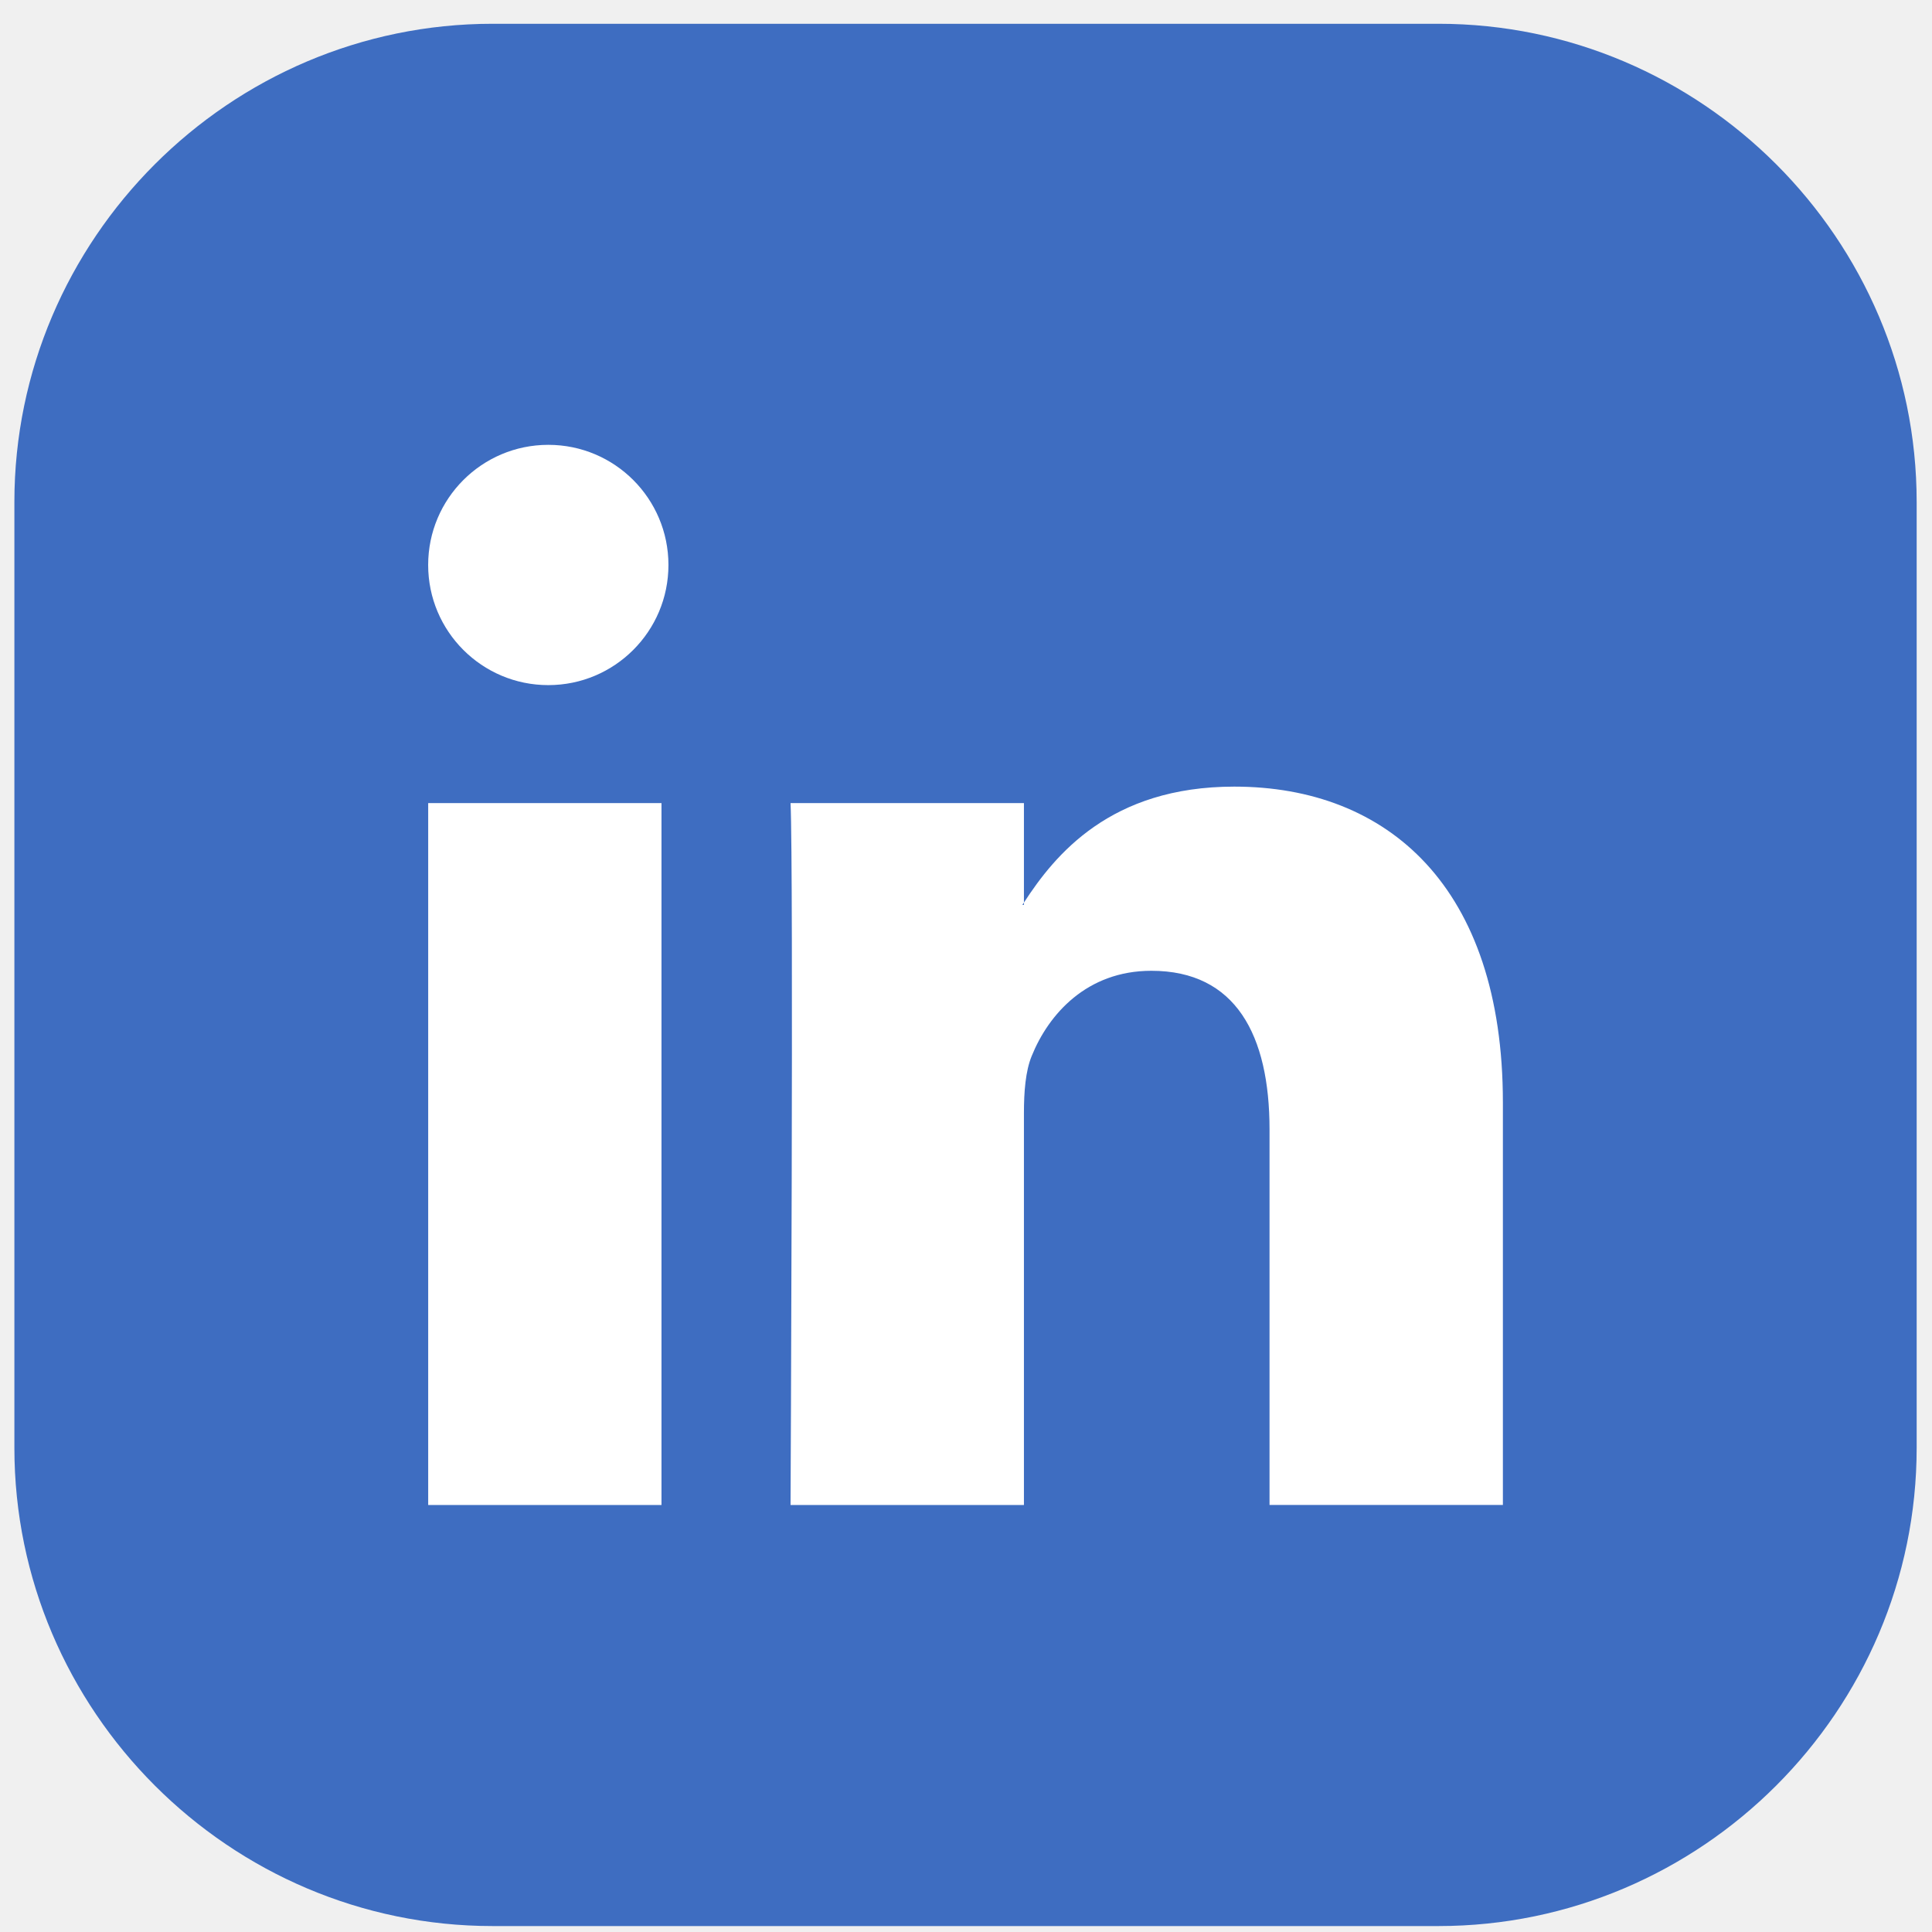
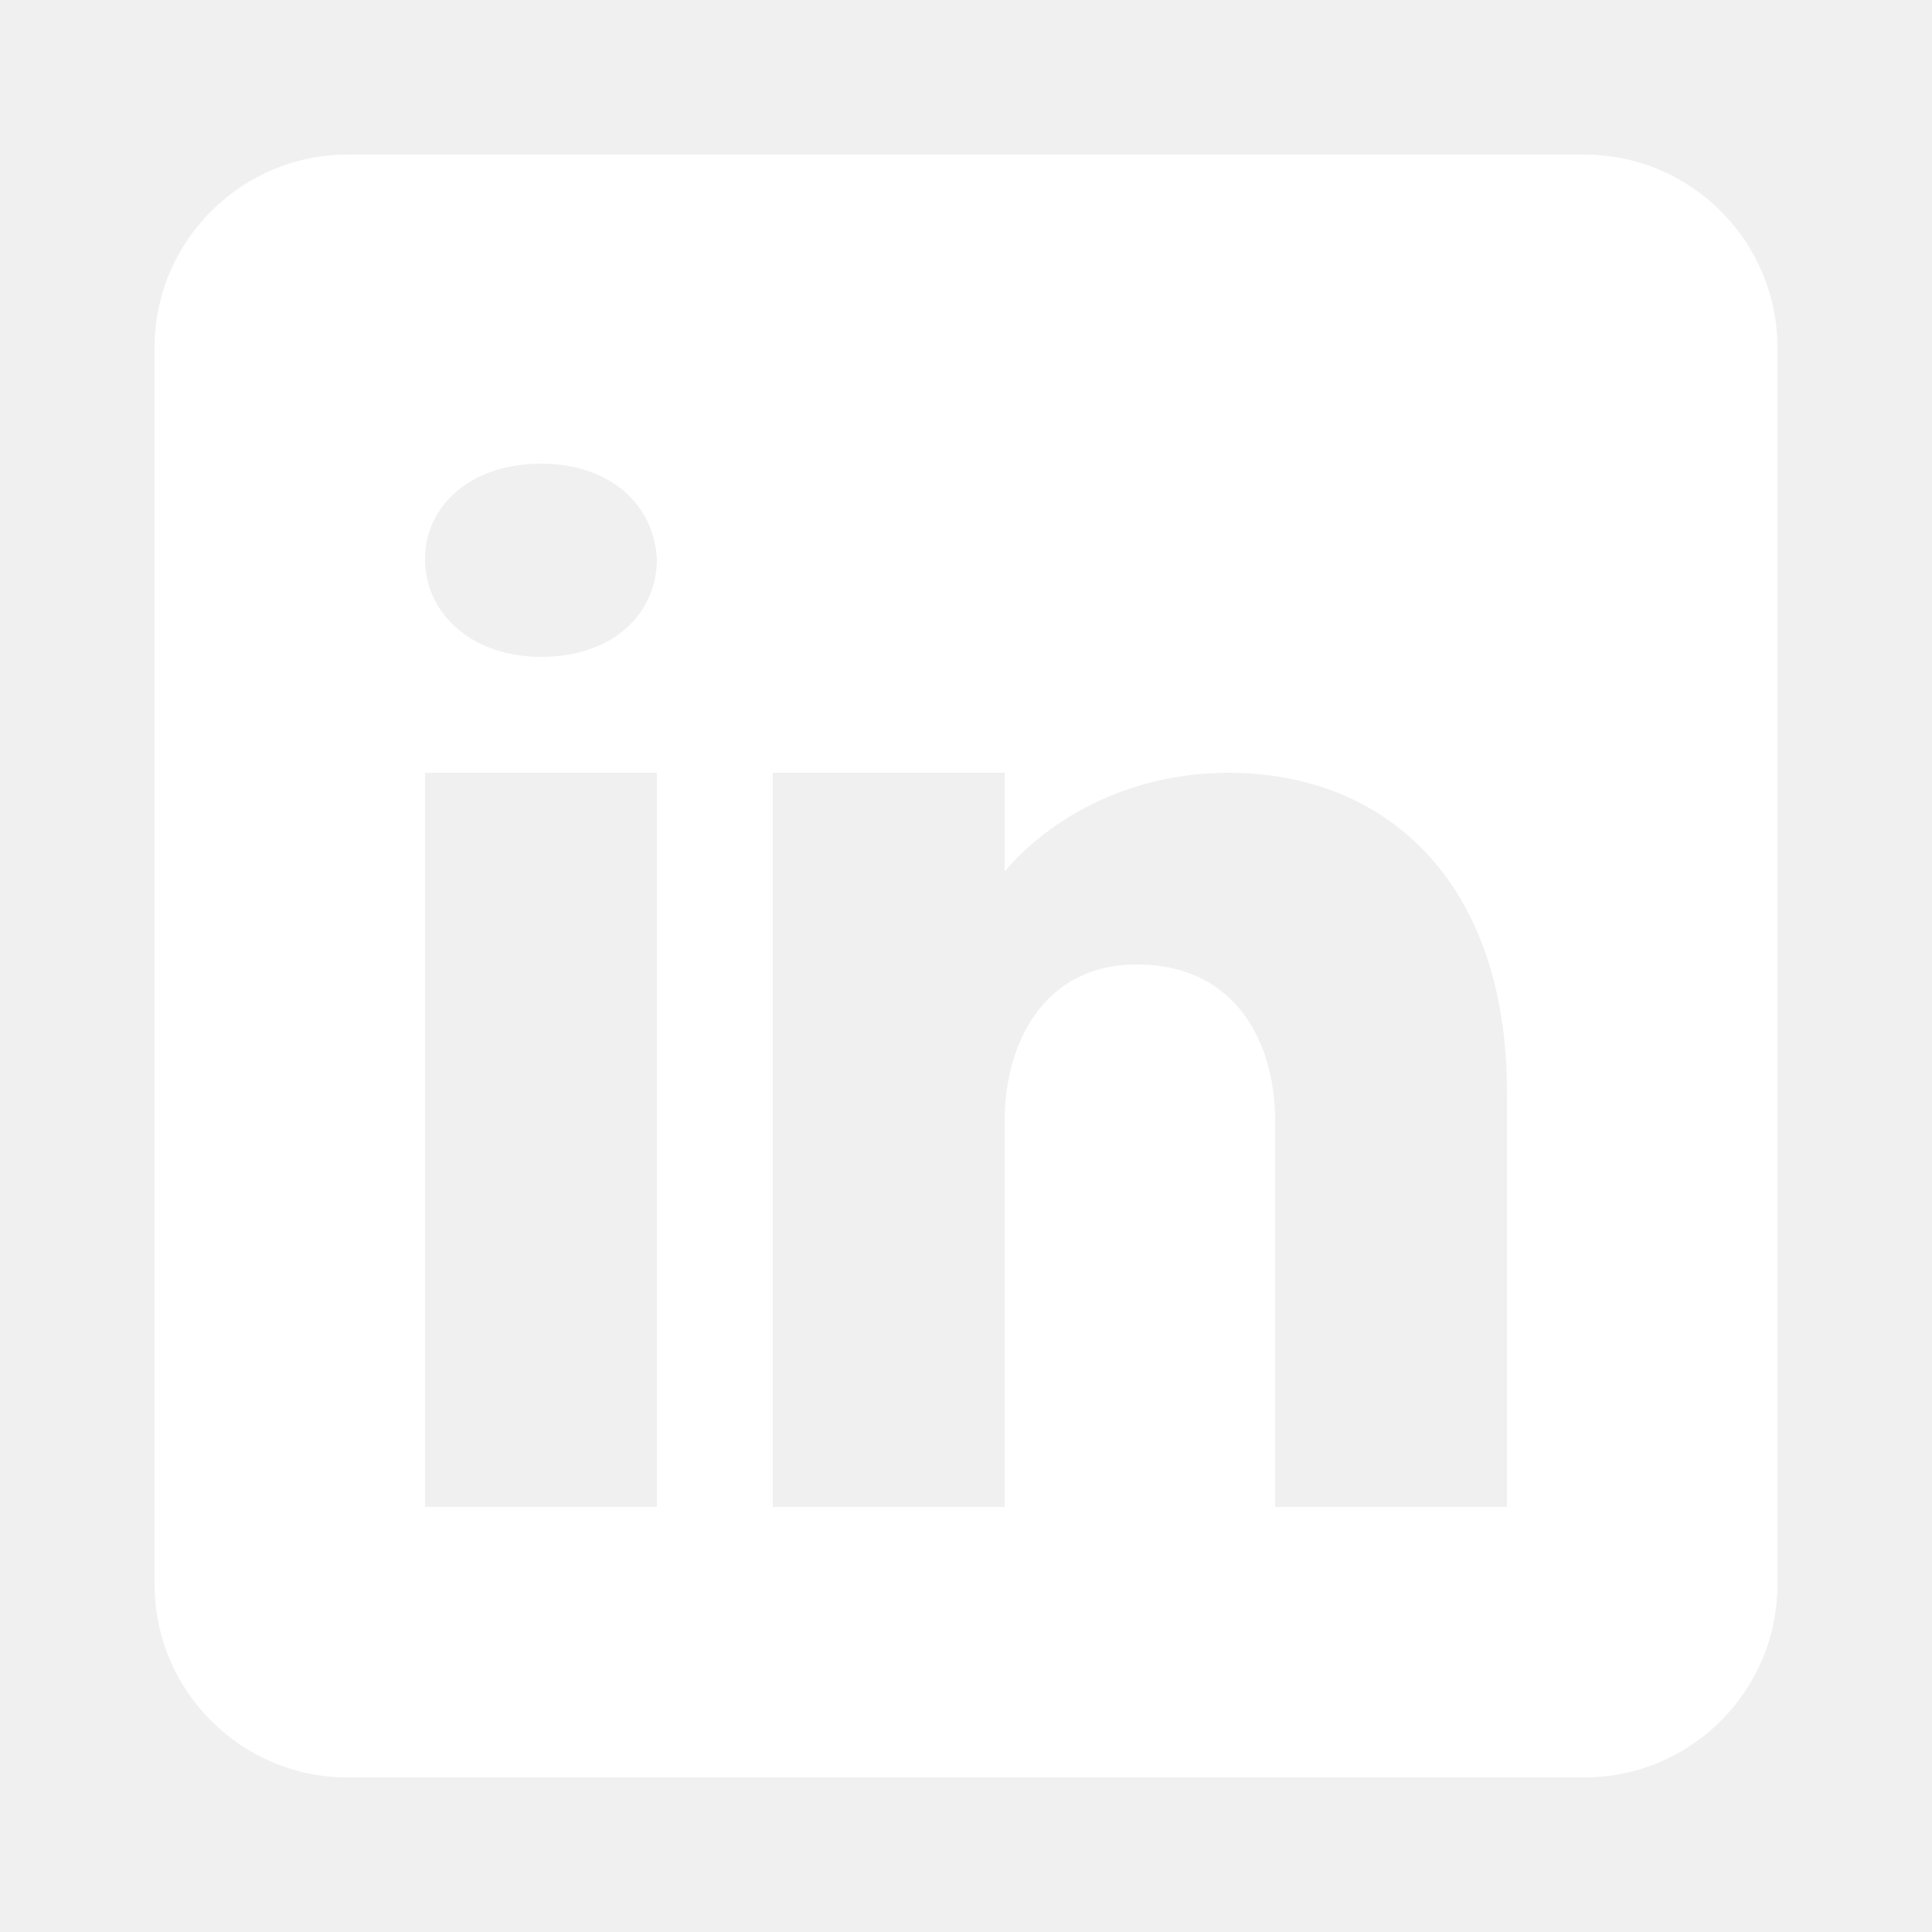
- <svg xmlns="http://www.w3.org/2000/svg" width="65" height="65" viewBox="0 0 65 65" fill="none">
-   <path d="M48.396 64.8H16.572C7.724 64.8 0.484 57.56 0.484 48.712V16.888C0.484 8.04 7.724 0.8 16.572 0.8H48.396C57.244 0.8 64.484 8.04 64.484 16.888V48.712C64.484 57.56 57.245 64.8 48.396 64.8Z" fill="#3E6DC1" />
-   <path d="M50.563 37.091V50.633H42.712V38C42.712 34.827 41.578 32.661 38.736 32.661C36.567 32.661 35.278 34.12 34.709 35.532C34.502 36.037 34.449 36.738 34.449 37.446V50.634H26.597C26.597 50.634 26.702 29.236 26.597 27.02H34.449V30.366C34.433 30.393 34.411 30.418 34.397 30.444H34.449V30.366C35.492 28.761 37.353 26.465 41.525 26.465C46.69 26.465 50.563 29.84 50.563 37.091ZM14.406 50.634H22.255V27.02H14.406V50.634ZM22.489 19.008C22.489 21.24 20.679 23.05 18.447 23.05C16.215 23.05 14.405 21.241 14.405 19.008C14.405 16.776 16.215 14.966 18.447 14.966C20.68 14.966 22.489 16.775 22.489 19.008Z" fill="white" />
+ <svg xmlns="http://www.w3.org/2000/svg" viewBox="0,0,256,256" width="50px" height="50px" fill-rule="nonzero">
+   <g fill="#ffffff" fill-rule="nonzero" stroke="none" stroke-width="1" stroke-linecap="butt" stroke-linejoin="miter" stroke-miterlimit="10" stroke-dasharray="" stroke-dashoffset="0" font-family="none" font-weight="none" font-size="none" text-anchor="none" style="mix-blend-mode: normal">
+     <g transform="scale(5.12,5.12)">
+       <path d="M41,4h-32c-2.76,0 -5,2.24 -5,5v32c0,2.76 2.24,5 5,5h32c2.76,0 5,-2.24 5,-5v-32c0,-2.76 -2.24,-5 -5,-5zM17,20v19h-6v-19zM11,14.47c0,-1.4 1.2,-2.47 3,-2.47c1.8,0 2.93,1.07 3,2.47c0,1.4 -1.12,2.53 -3,2.53c-1.8,0 -3,-1.13 -3,-2.53zM39,39h-6c0,0 0,-9.26 0,-10c0,-2 -1,-4 -3.5,-4.04h-0.08c-2.42,0 -3.42,2.06 -3.42,4.04c0,0.91 0,10 0,10h-6v-19h6v2.56c0,0 1.93,-2.56 5.81,-2.56c3.97,0 7.19,2.73 7.19,8.26z" />
+     </g>
+   </g>
</svg>
